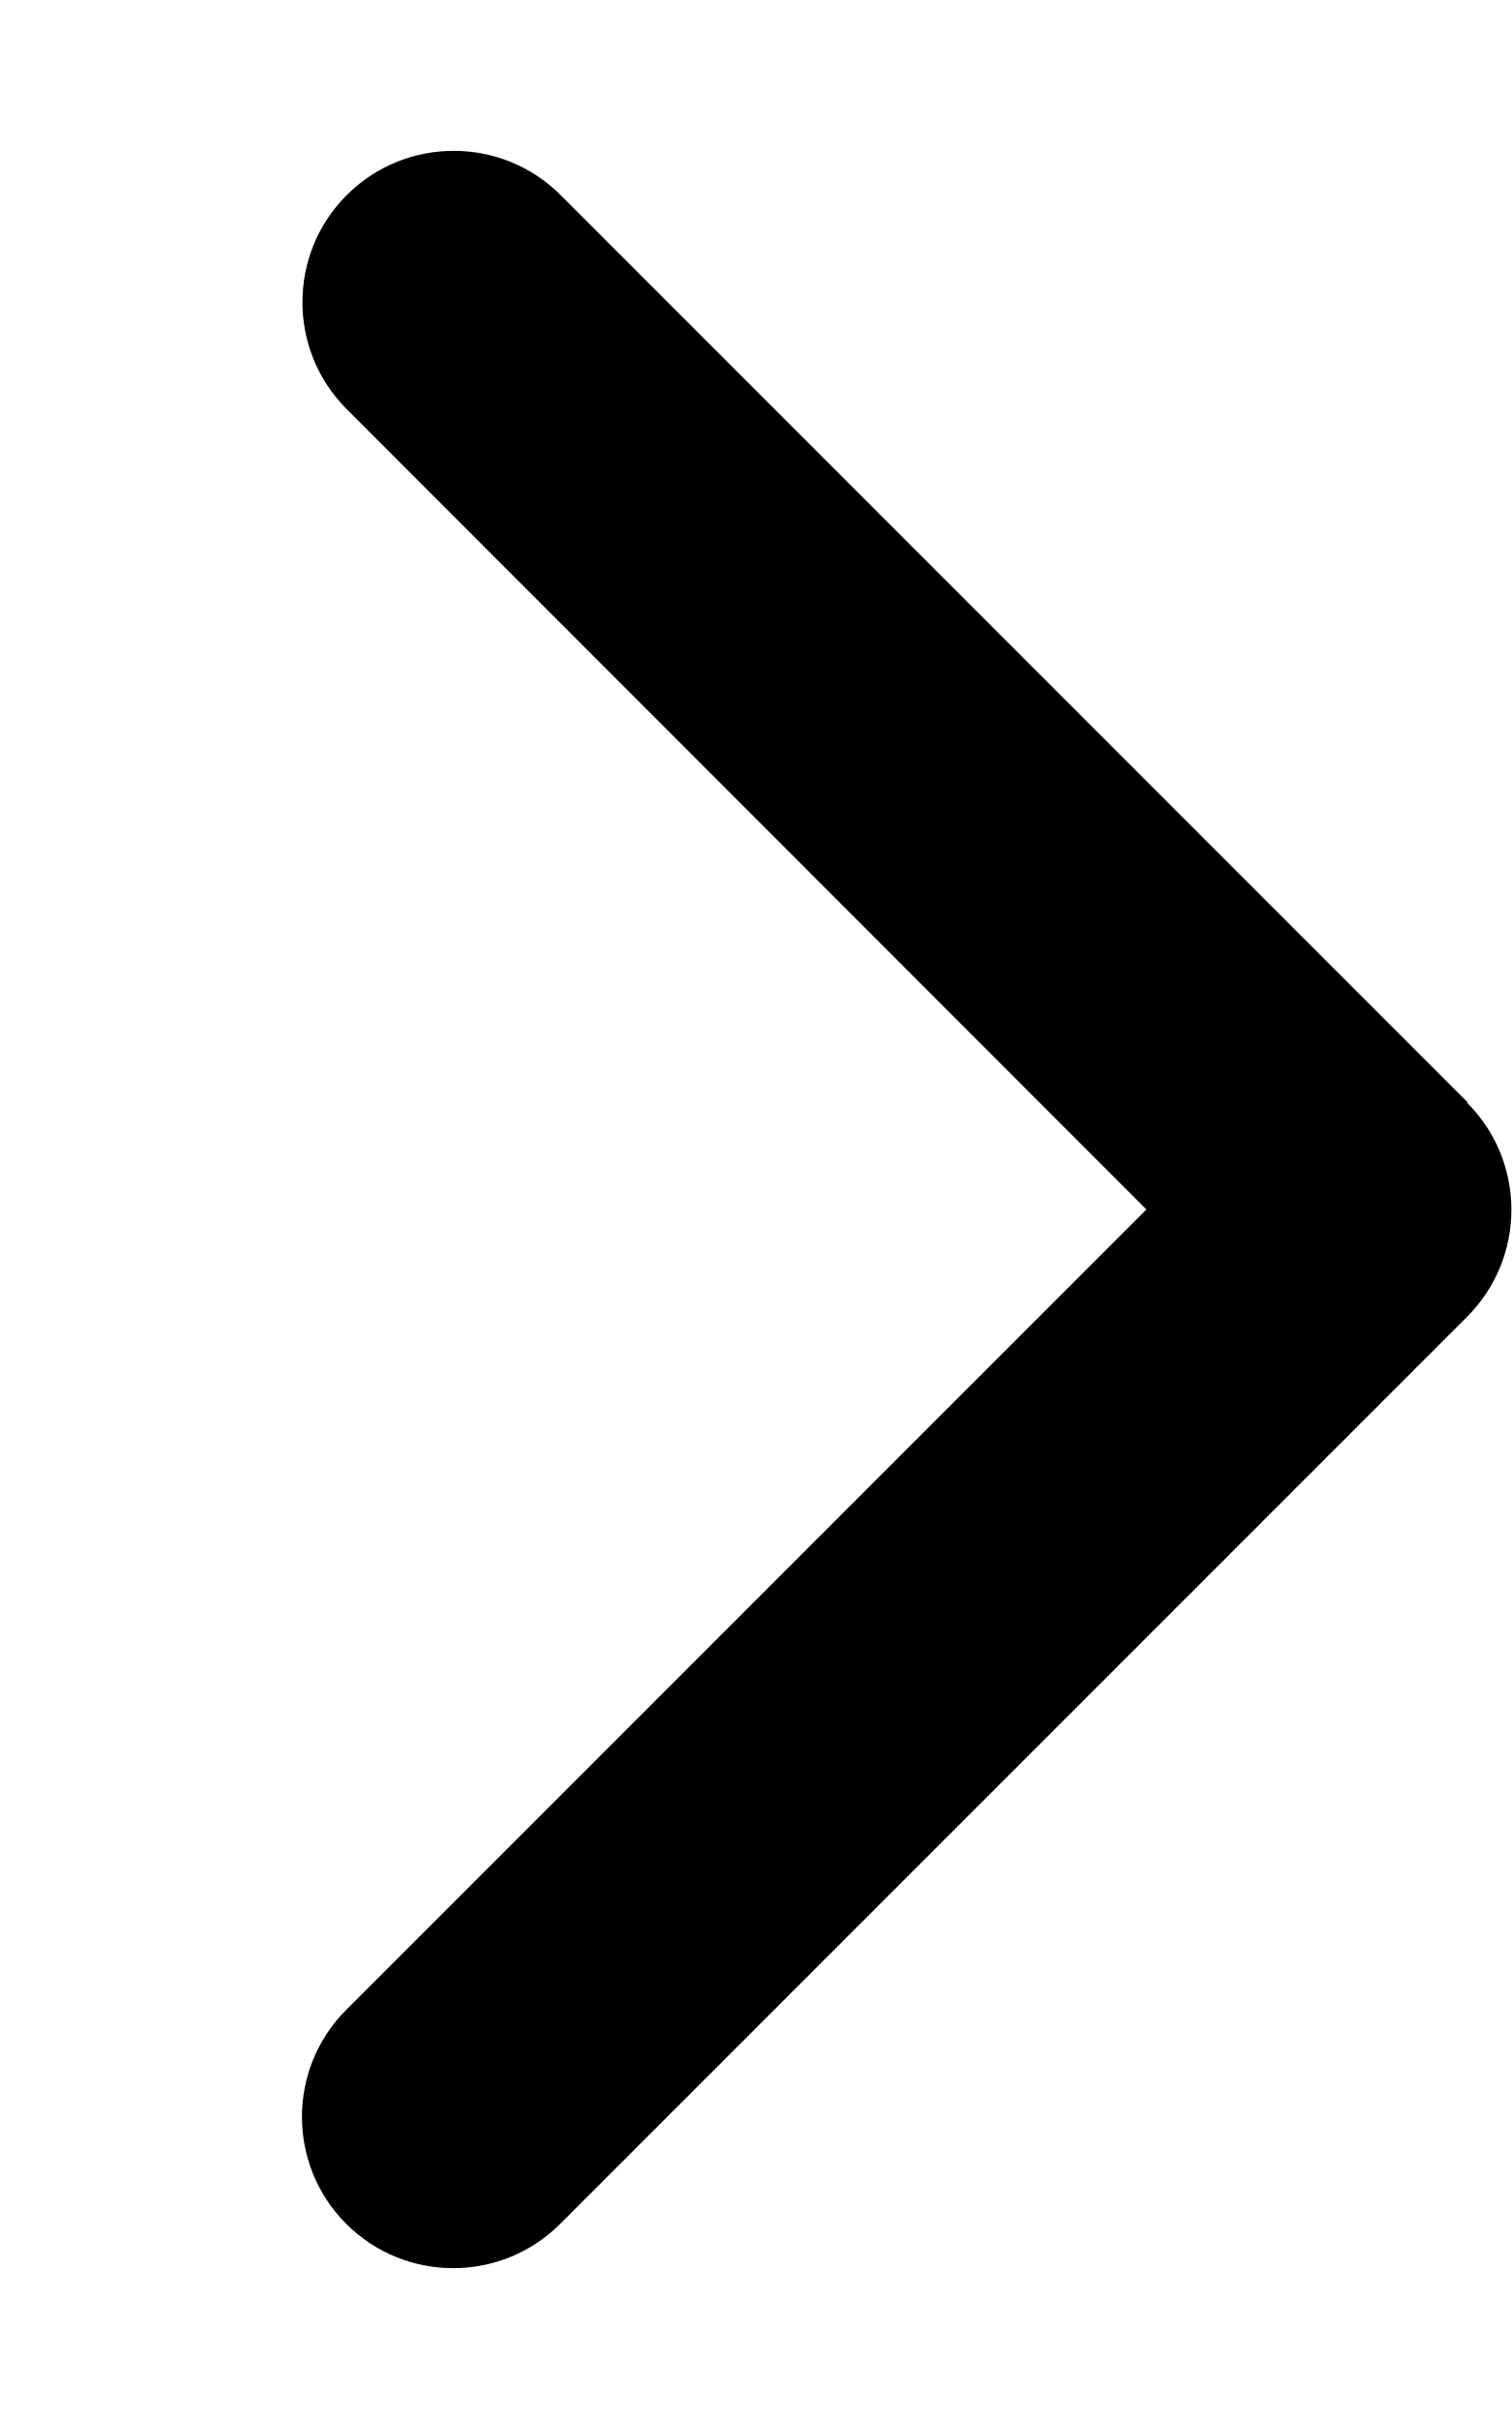
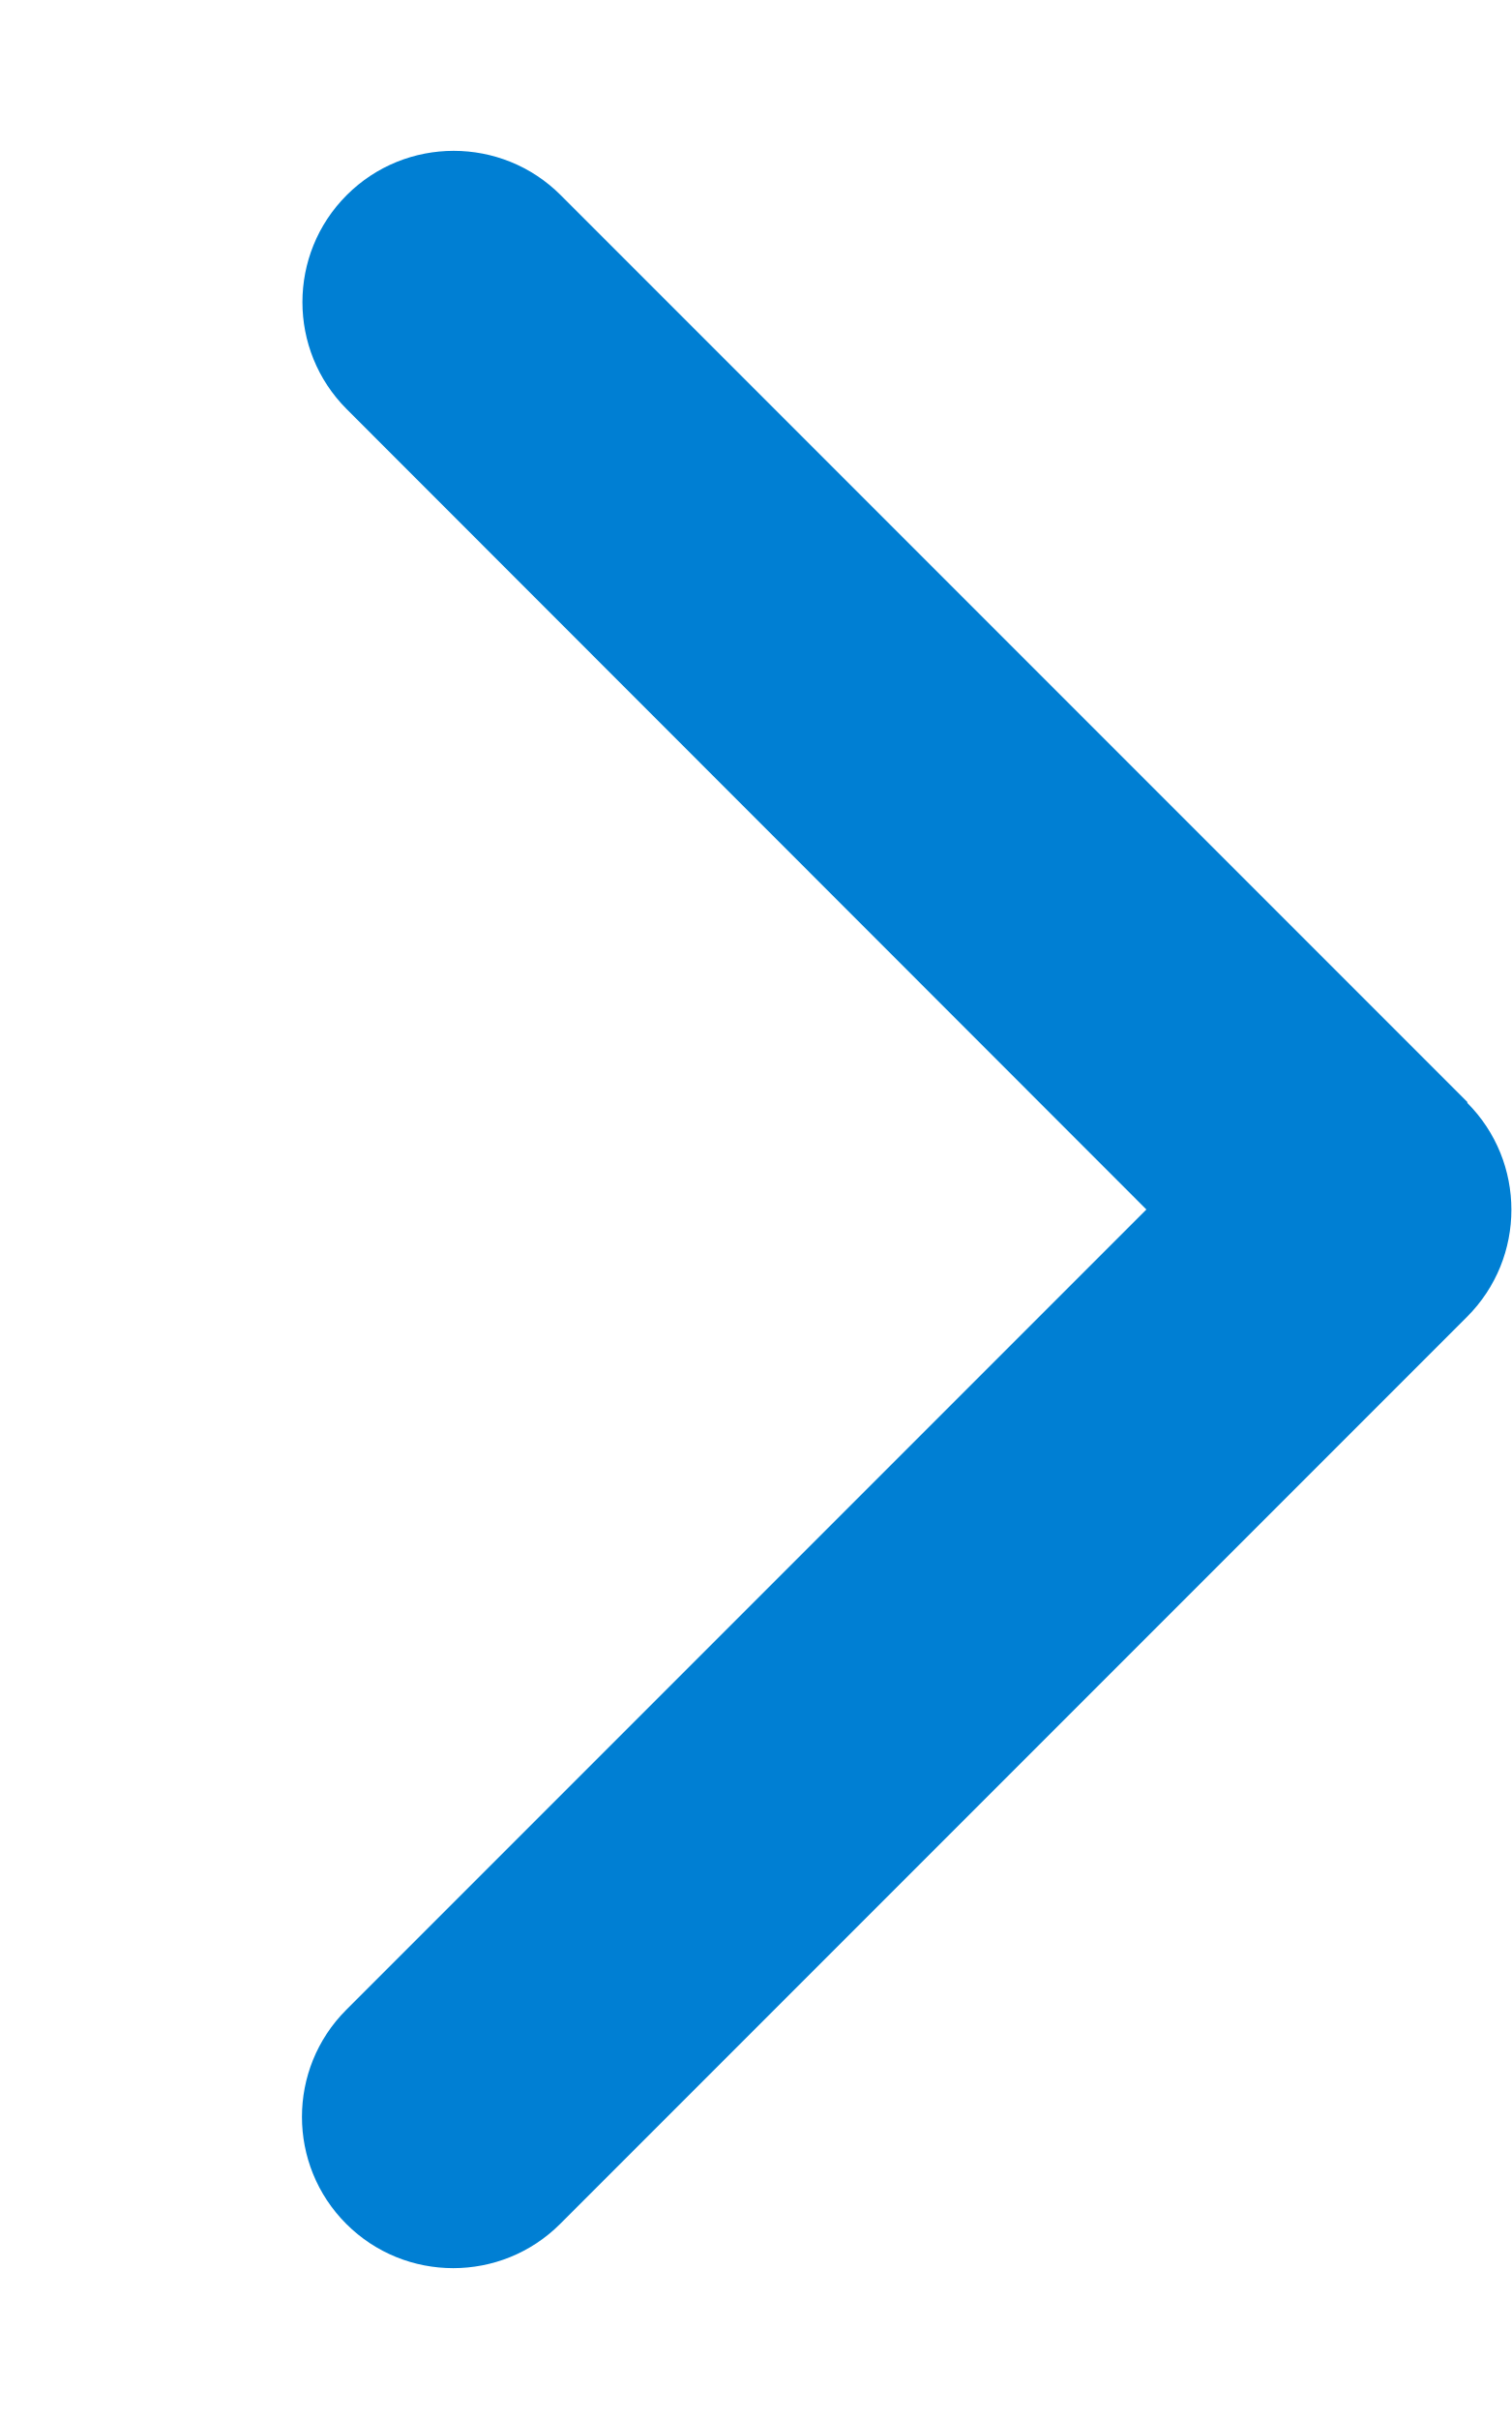
- <svg xmlns="http://www.w3.org/2000/svg" viewBox="0 0 320 512">
+ <svg xmlns="http://www.w3.org/2000/svg" height="0.875em" viewBox="0 0 320 512">
+   <style>svg{fill:#007fd3}</style>
  <path d="M310.6 233.4c12.5 12.5 12.5 32.8 0 45.3l-192 192c-12.5 12.5-32.8 12.5-45.3 0s-12.5-32.8 0-45.3L242.7 256 73.4 86.6c-12.5-12.5-12.5-32.8 0-45.3s32.8-12.5 45.3 0l192 192z" />
</svg>
